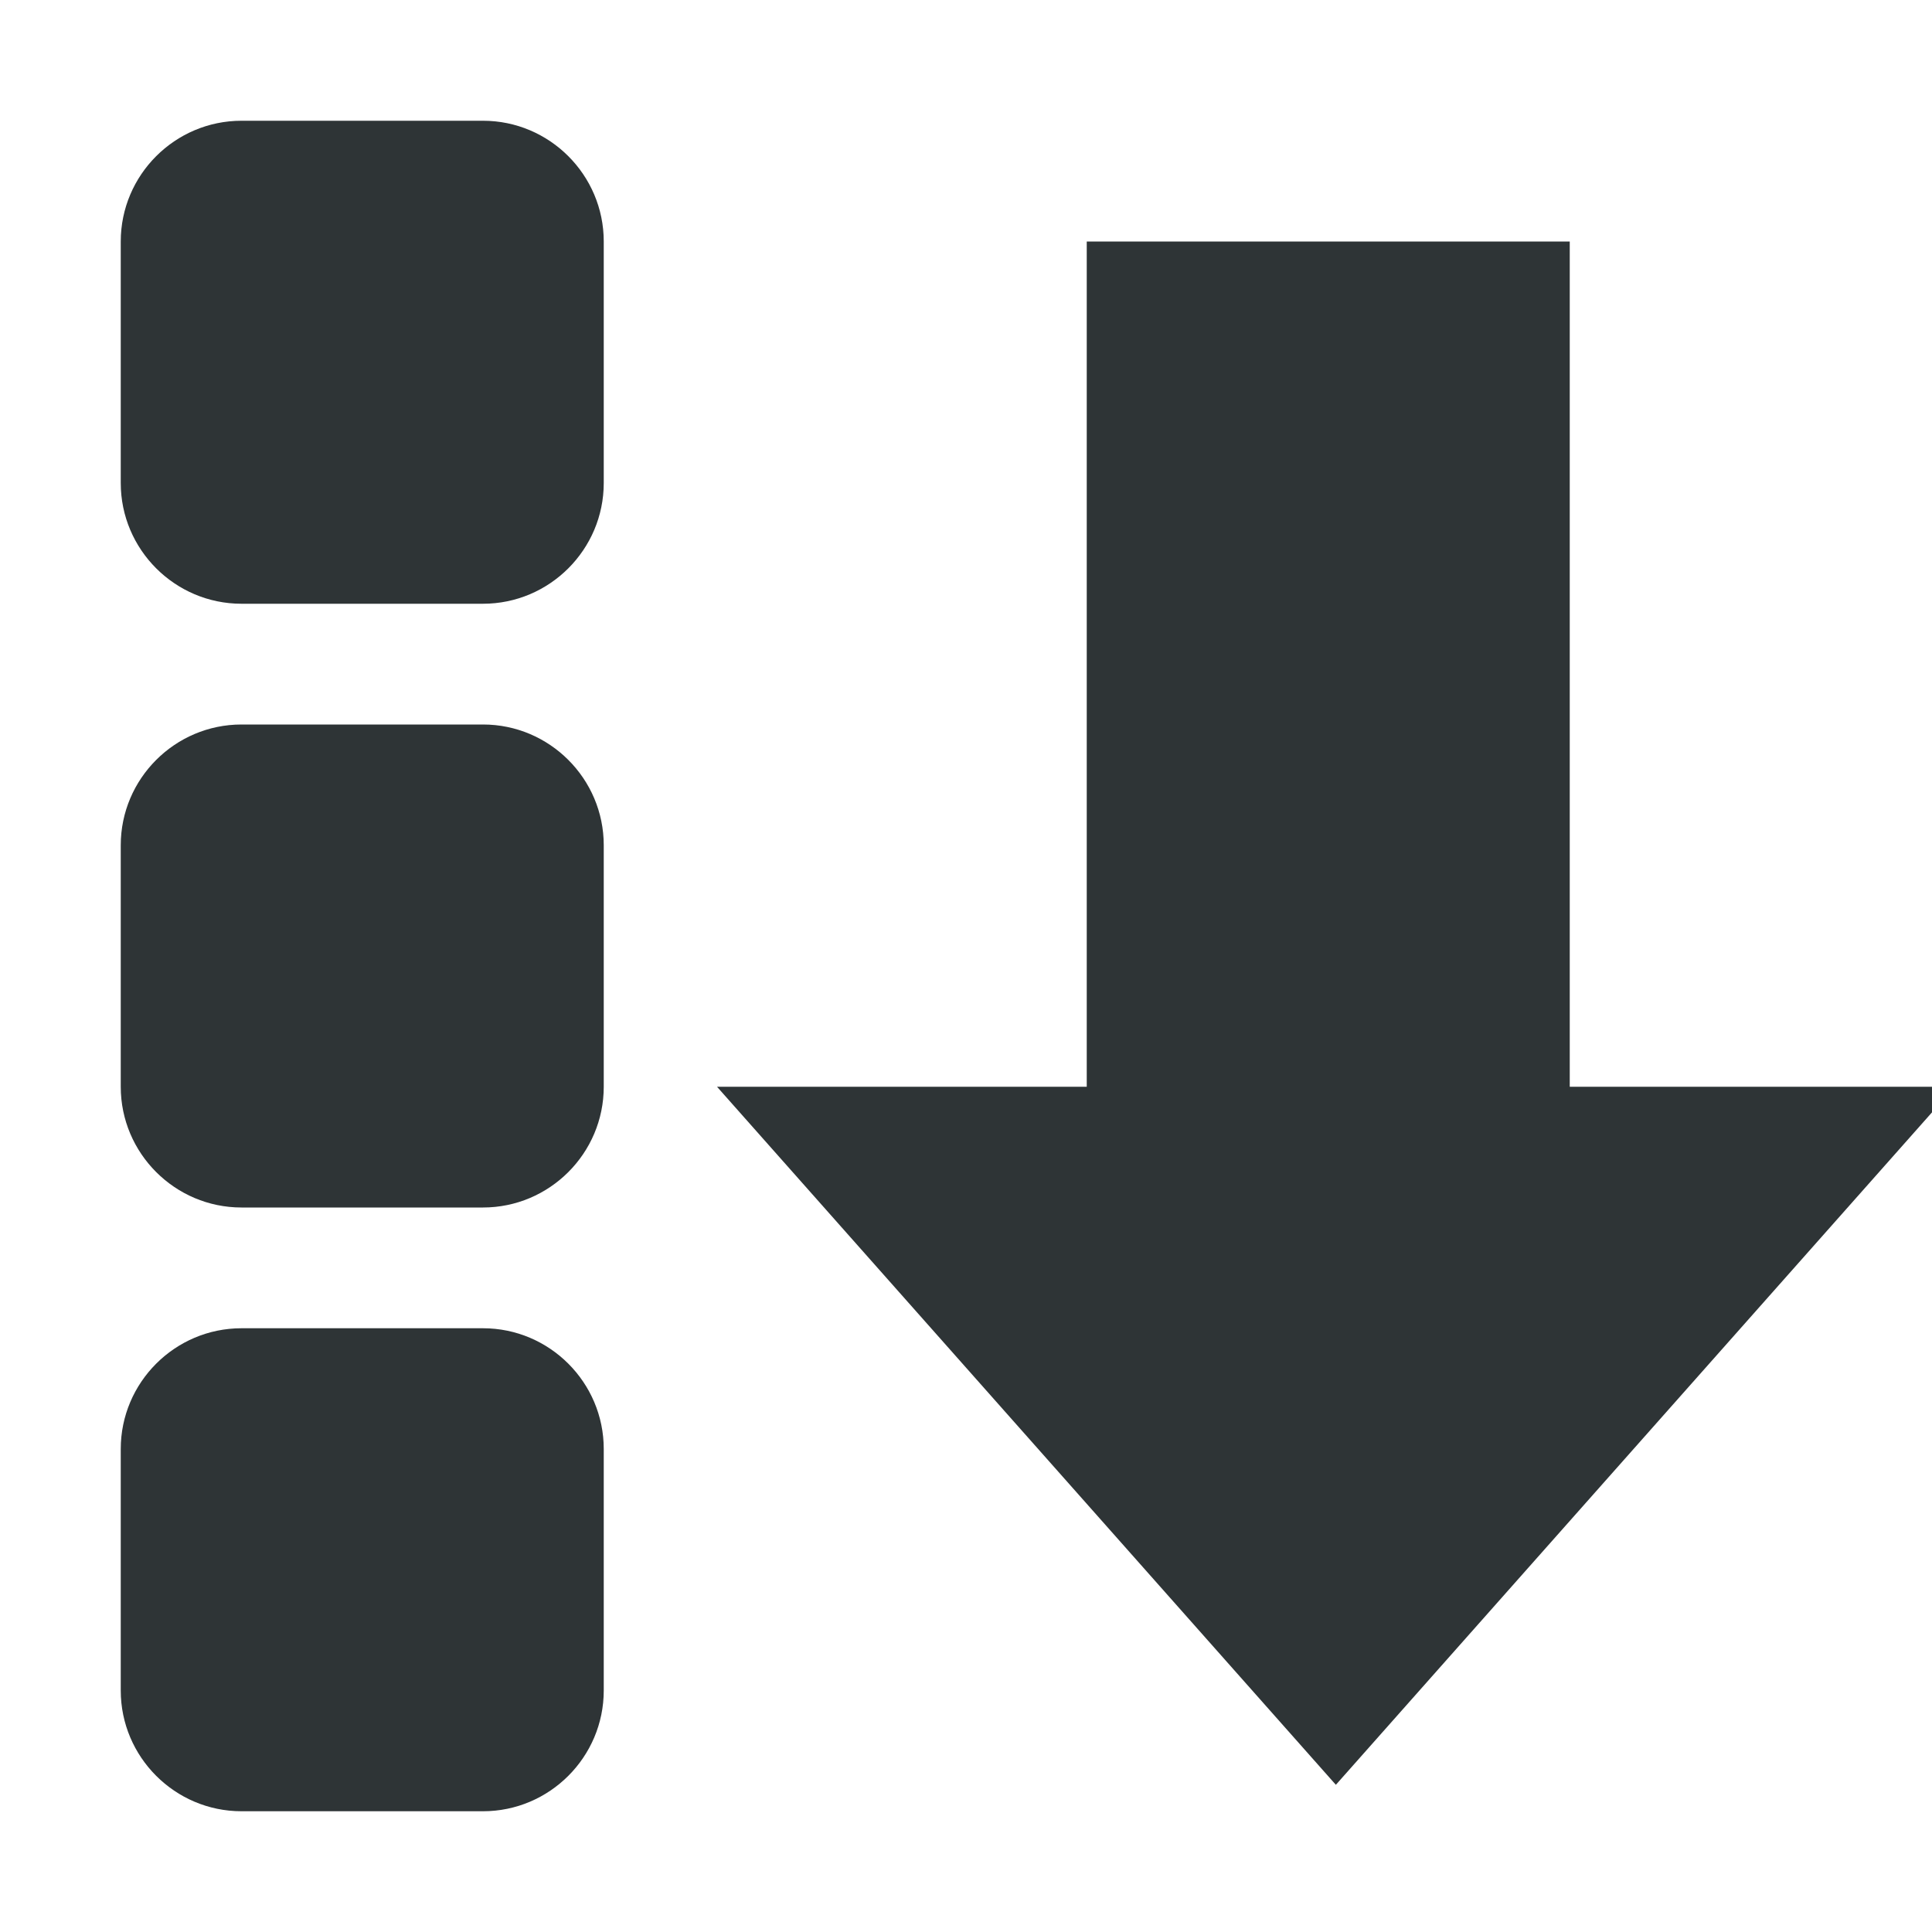
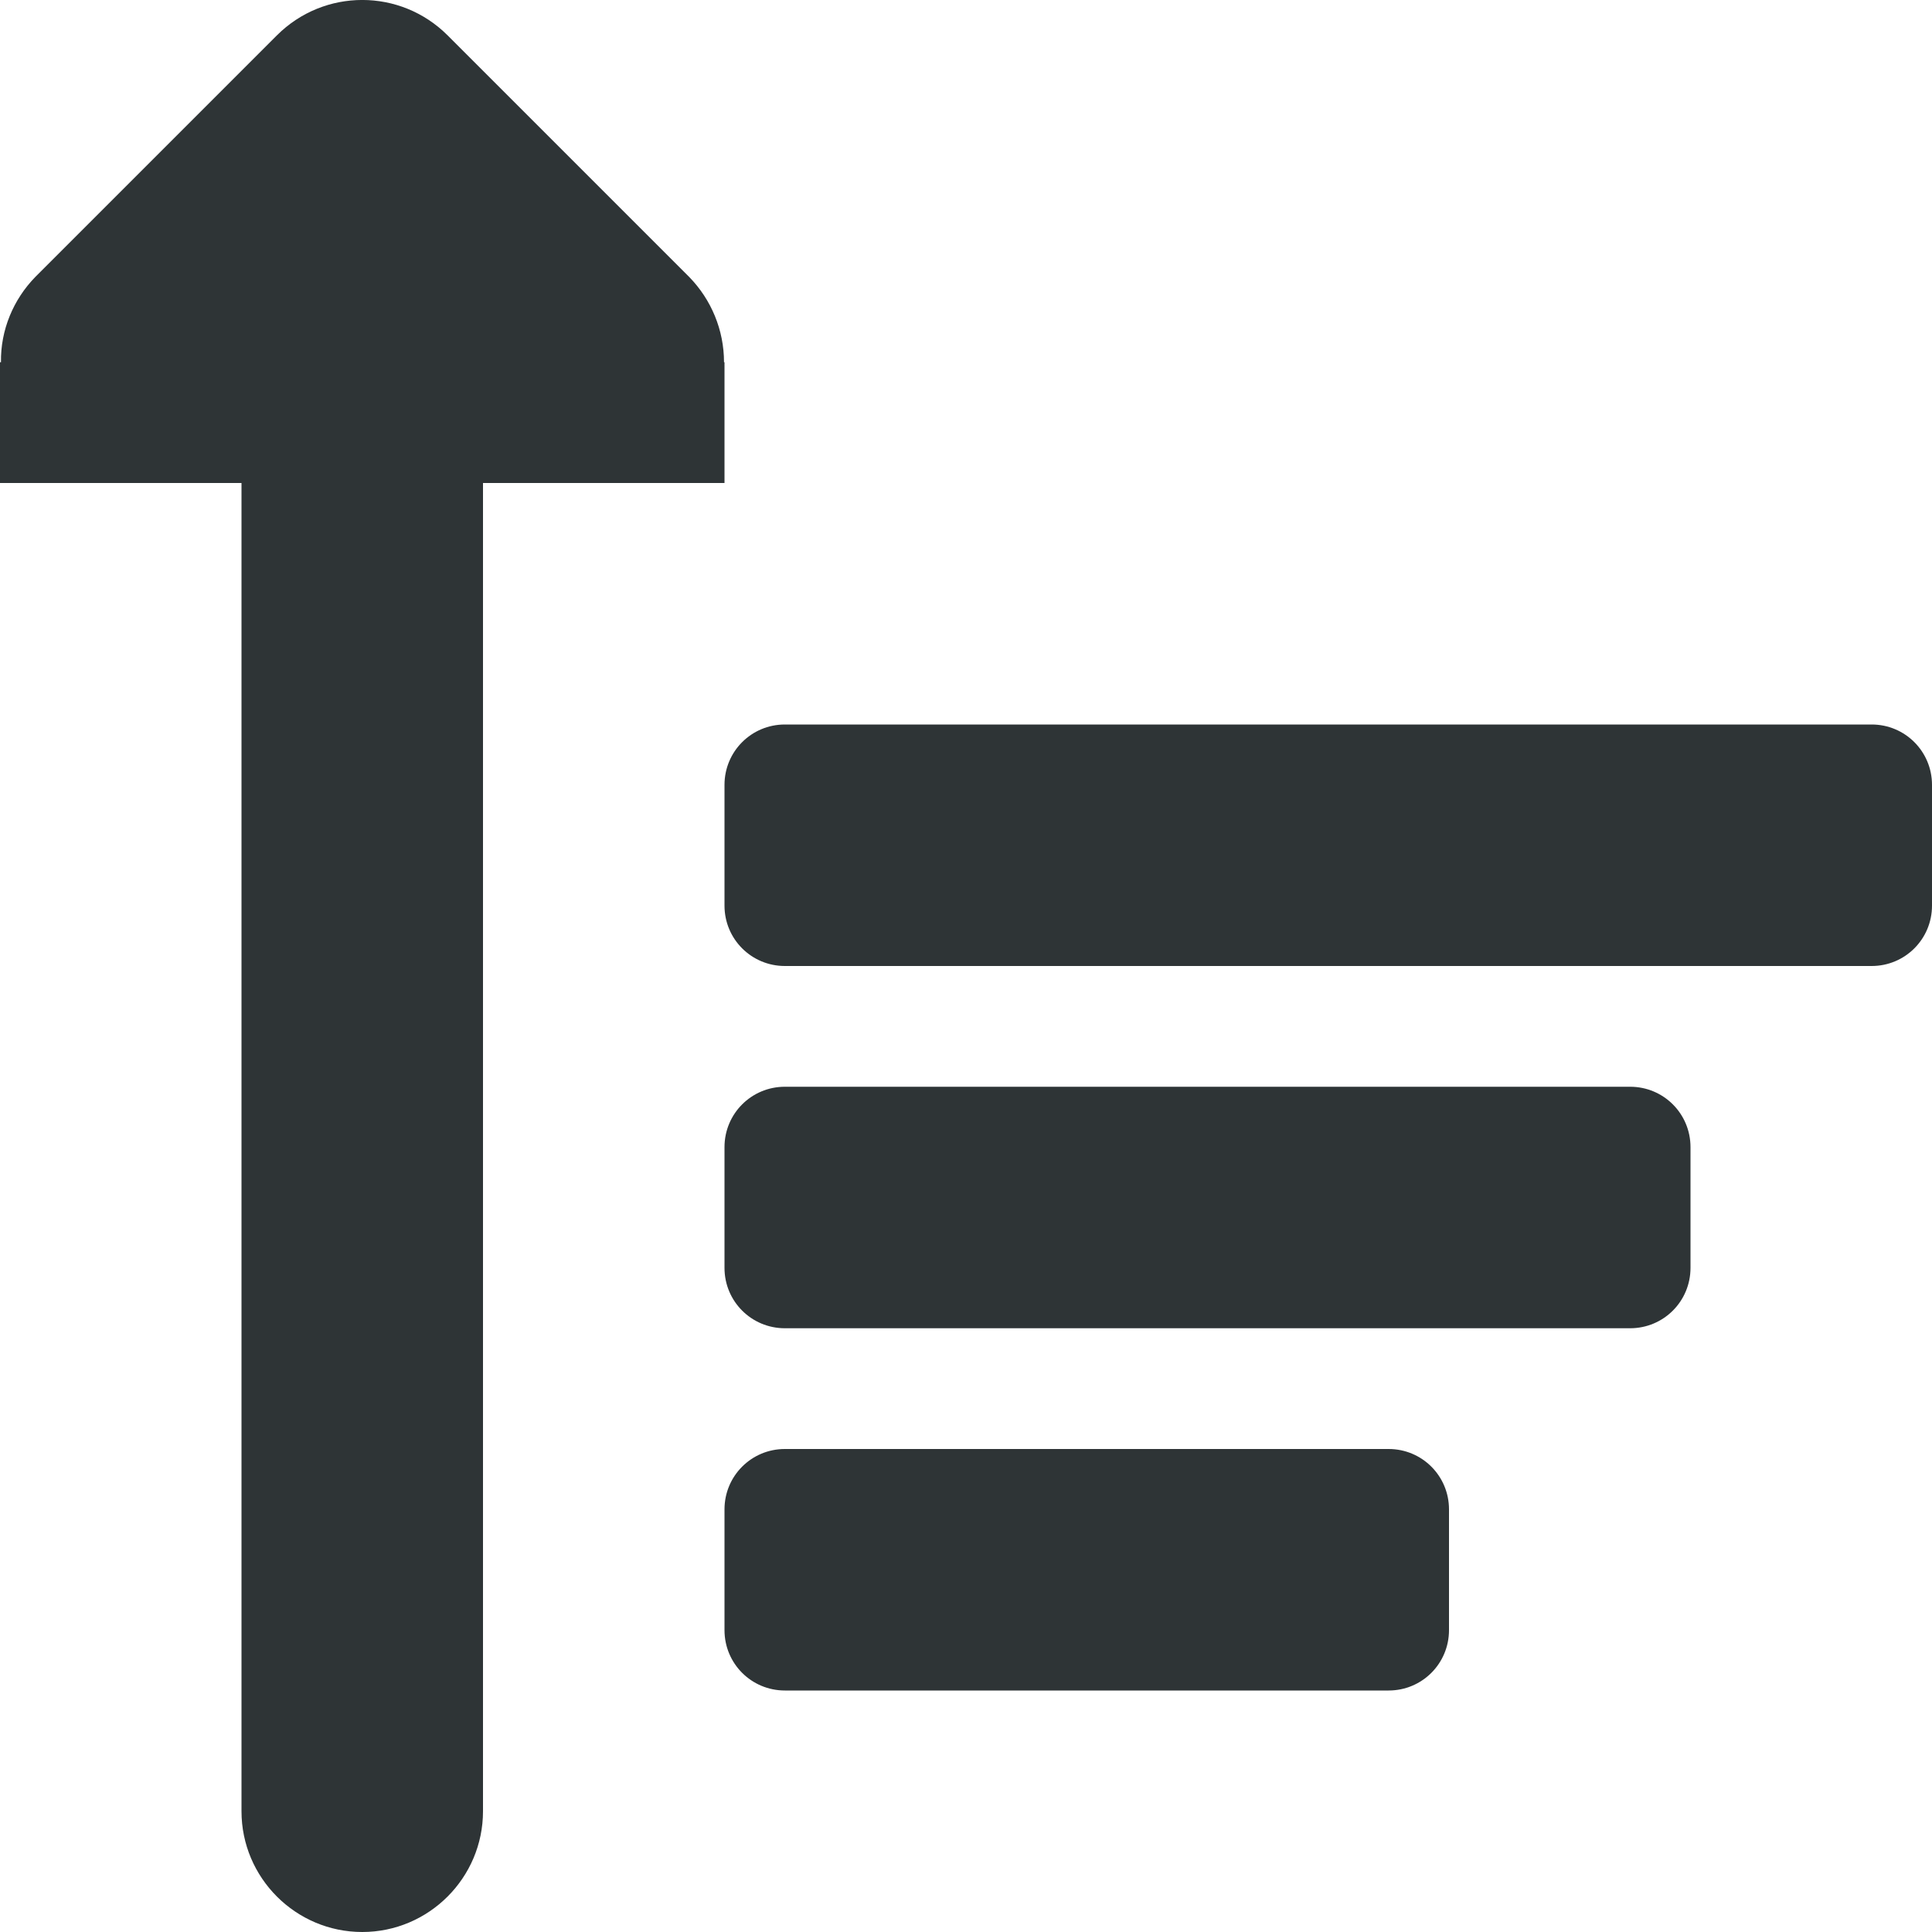
<svg xmlns="http://www.w3.org/2000/svg" height="16px" viewBox="0 0 16 16" width="16px">
  <g fill="#2e3436">
-     <path d="m 2 1 h 2 c 0.551 0 1 0.449 1 1 v 2 c 0 0.551 -0.449 1 -1 1 h -2 c -0.551 0 -1 -0.449 -1 -1 v -2 c 0 -0.551 0.449 -1 1 -1 z m 0 0" />
-     <path d="m 9 2 v 7 h -3.062 l 5.125 5.781 l 5.125 -5.781 h -3.188 v -7 z m 0 0" />
-     <path d="m 2 6 h 2 c 0.551 0 1 0.449 1 1 v 2 c 0 0.551 -0.449 1 -1 1 h -2 c -0.551 0 -1 -0.449 -1 -1 v -2 c 0 -0.551 0.449 -1 1 -1 z m 0 0" />
-     <path d="m 2 11 h 2 c 0.551 0 1 0.449 1 1 v 2 c 0 0.551 -0.449 1 -1 1 h -2 c -0.551 0 -1 -0.449 -1 -1 v -2 c 0 -0.551 0.449 -1 1 -1 z m 0 0" />
+     <path d="m 6.5 14 c -0.277 0 -0.5 -0.223 -0.5 -0.5 v -1 c 0 -0.277 0.223 -0.5 0.5 -0.5 h 5 c 0.277 0 0.5 0.223 0.5 0.5 v 1 c 0 0.277 -0.223 0.5 -0.5 0.5 z m 0 -3 c -0.277 0 -0.5 -0.223 -0.5 -0.5 v -1 c 0 -0.277 0.223 -0.5 0.5 -0.5 h 7 c 0.277 0 0.5 0.223 0.5 0.5 v 1 c 0 0.277 -0.223 0.5 -0.5 0.5 z m 0 -3 c -0.277 0 -0.5 -0.223 -0.5 -0.5 v -1 c 0 -0.277 0.223 -0.5 0.5 -0.5 h 9 c 0.277 0 0.5 0.223 0.5 0.5 v 1 c 0 0.277 -0.223 0.5 -0.5 0.5 z m 0 0" />
+     <path d="m 3 16 c -0.551 0 -1 -0.449 -1 -1 v -11 h -2 v -1 h 0.008 c -0.004 -0.266 0.102 -0.52 0.285 -0.707 l 2 -2 c 0.391 -0.391 1.023 -0.391 1.414 0 l 2 2 c 0.184 0.188 0.289 0.441 0.289 0.707 h 0.004 v 1 h -2 v 11 c 0 0.551 -0.449 1 -1 1 z m 0 0" />
  </g>
</svg>
